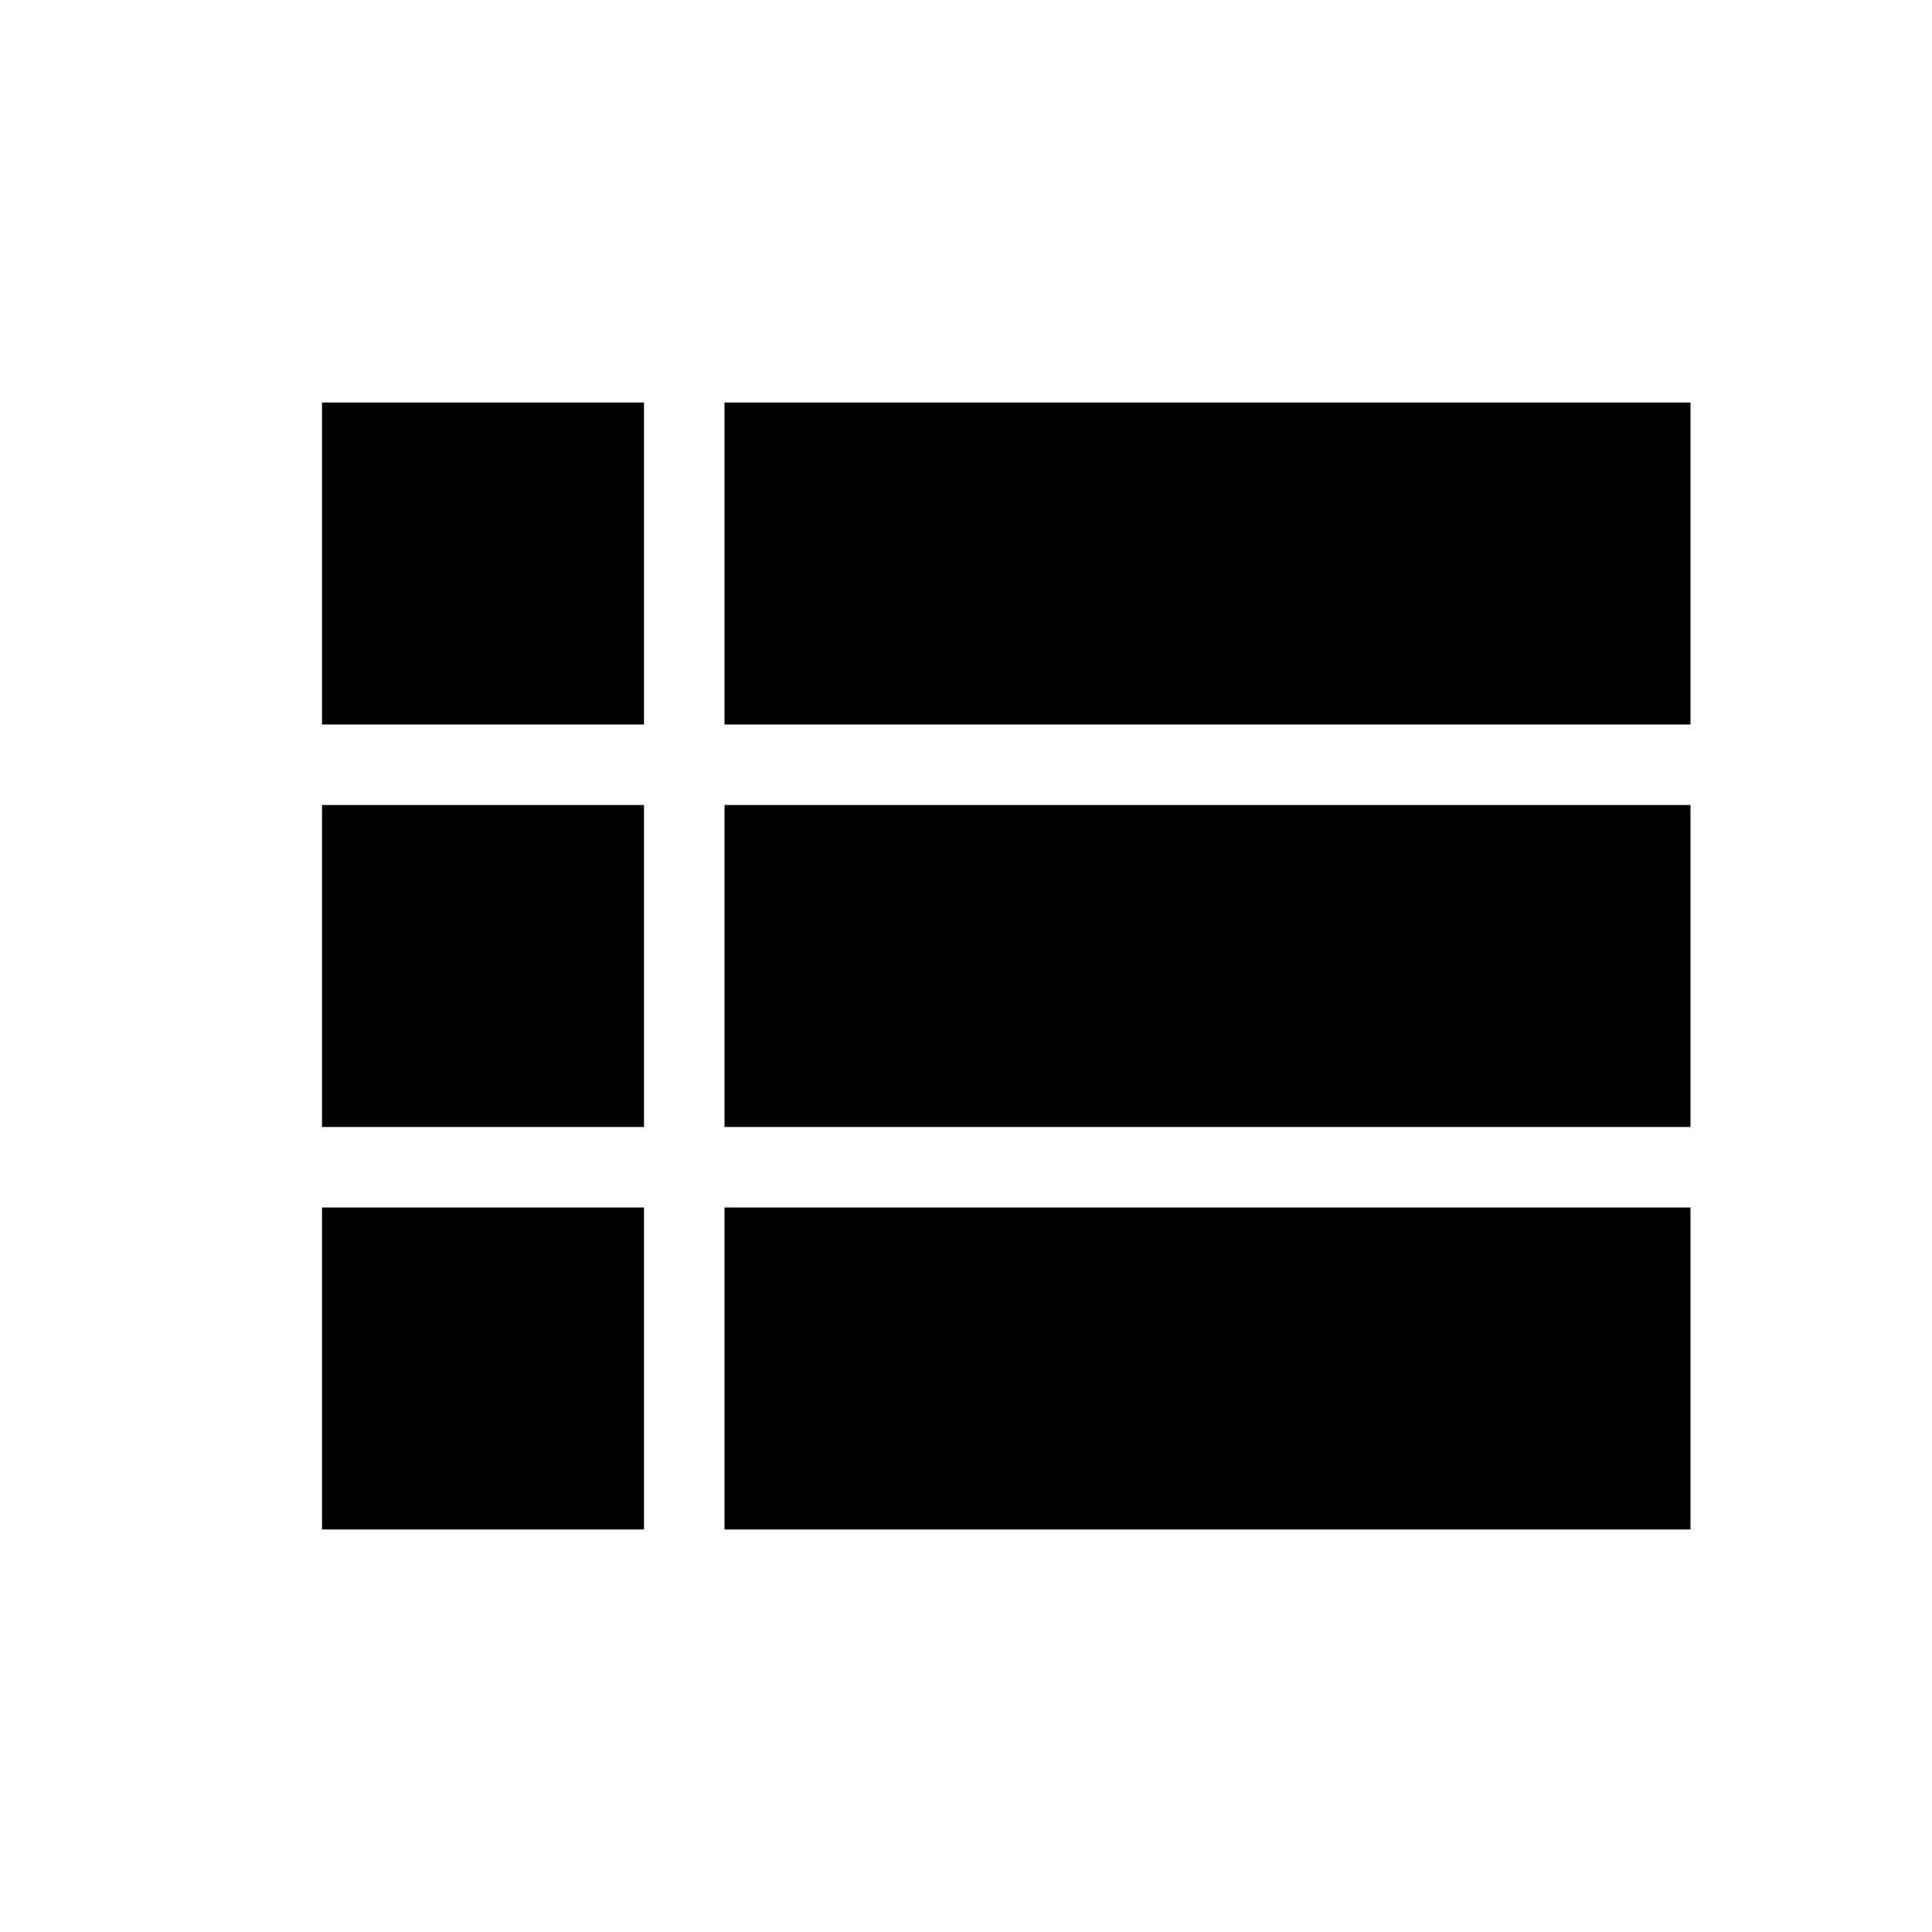
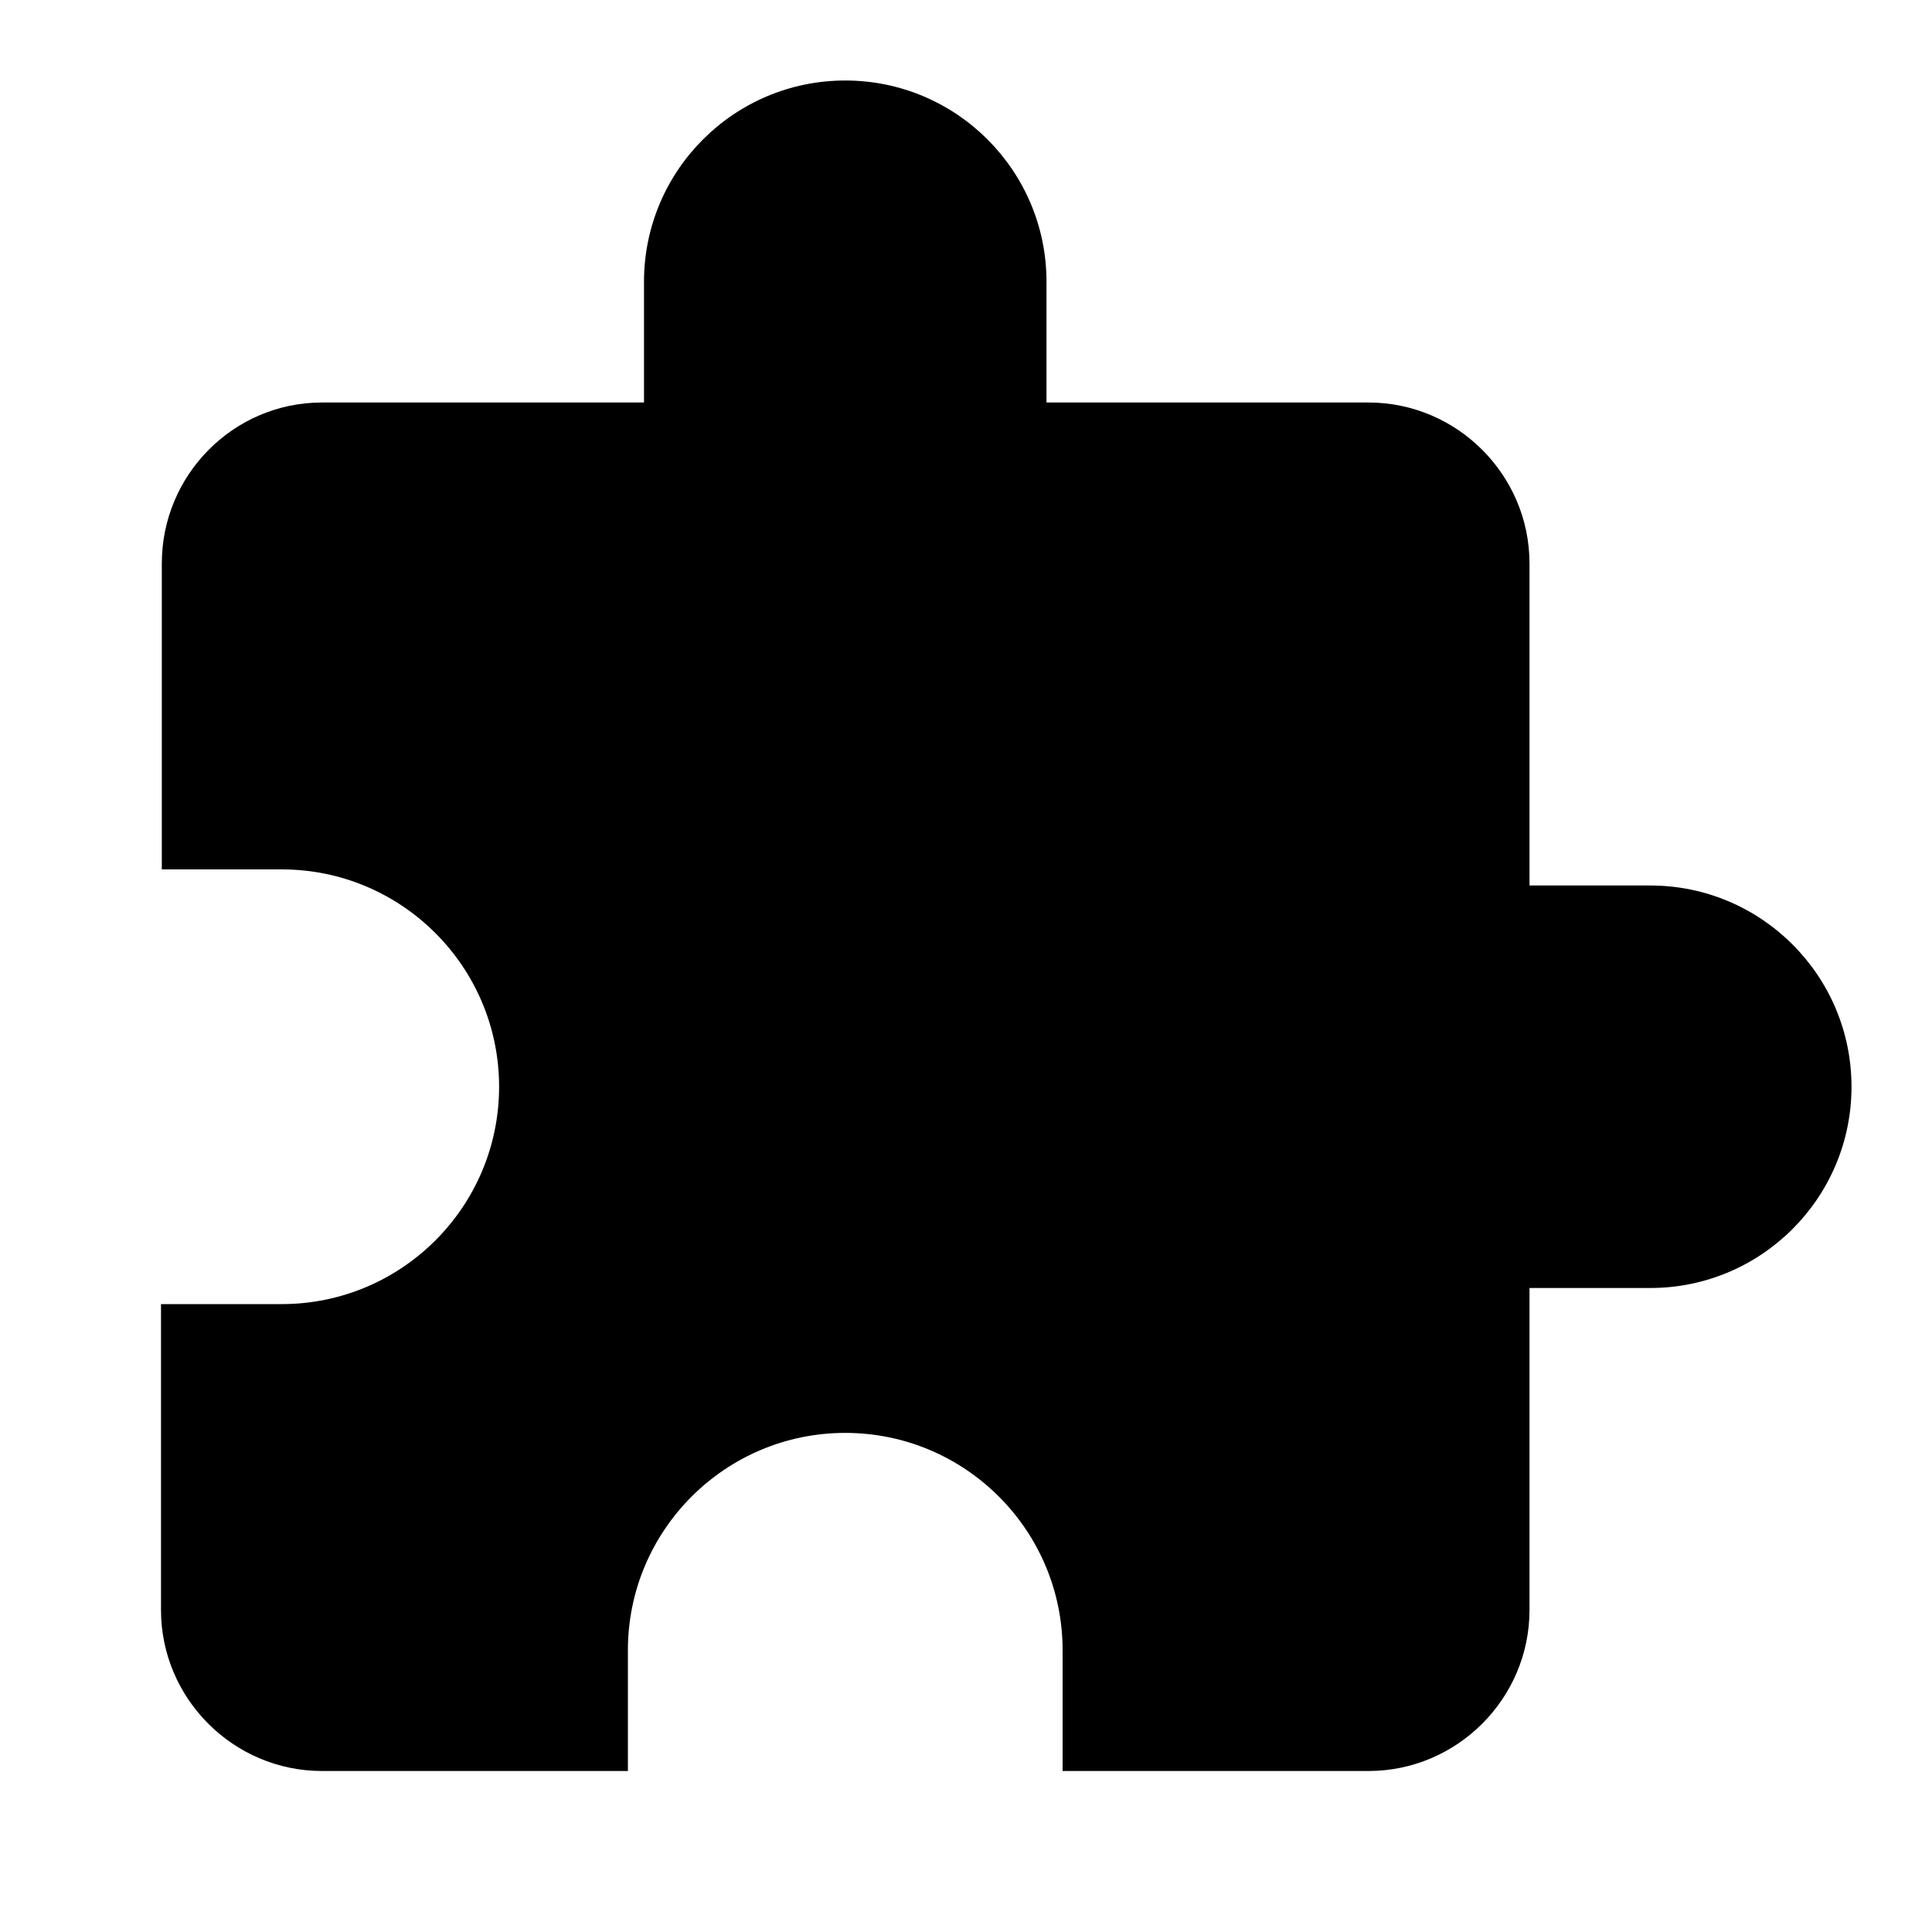
<svg xmlns="http://www.w3.org/2000/svg" fill="#000000" height="36" viewBox="0 0 24 24" width="36">
-   <path d="M4 14h4v-4H4v4zm0 5h4v-4H4v4zM4 9h4V5H4v4zm5 5h12v-4H9v4zm0 5h12v-4H9v4zM9 5v4h12V5H9z" />
  <path d="M0 0h24v24H0z" fill="none" />
+   <path d="M20.5 11H19V7c0-1.1-.9-2-2-2h-4V3.5C13 2.12 11.88 1 10.5 1S8 2.12 8 3.5V5H4c-1.1 0-1.99.9-1.99 2v3.8H3.5c1.49 0 2.7 1.21 2.7 2.7s-1.21 2.7-2.7 2.7H2V20c0 1.1.9 2 2 2h3.8v-1.5c0-1.49 1.21-2.7 2.7-2.7 1.49 0 2.7 1.21 2.7 2.7V22H17c1.1 0 2-.9 2-2v-4h1.5c1.38 0 2.5-1.12 2.5-2.5S21.88 11 20.5 11z" />
</svg>
